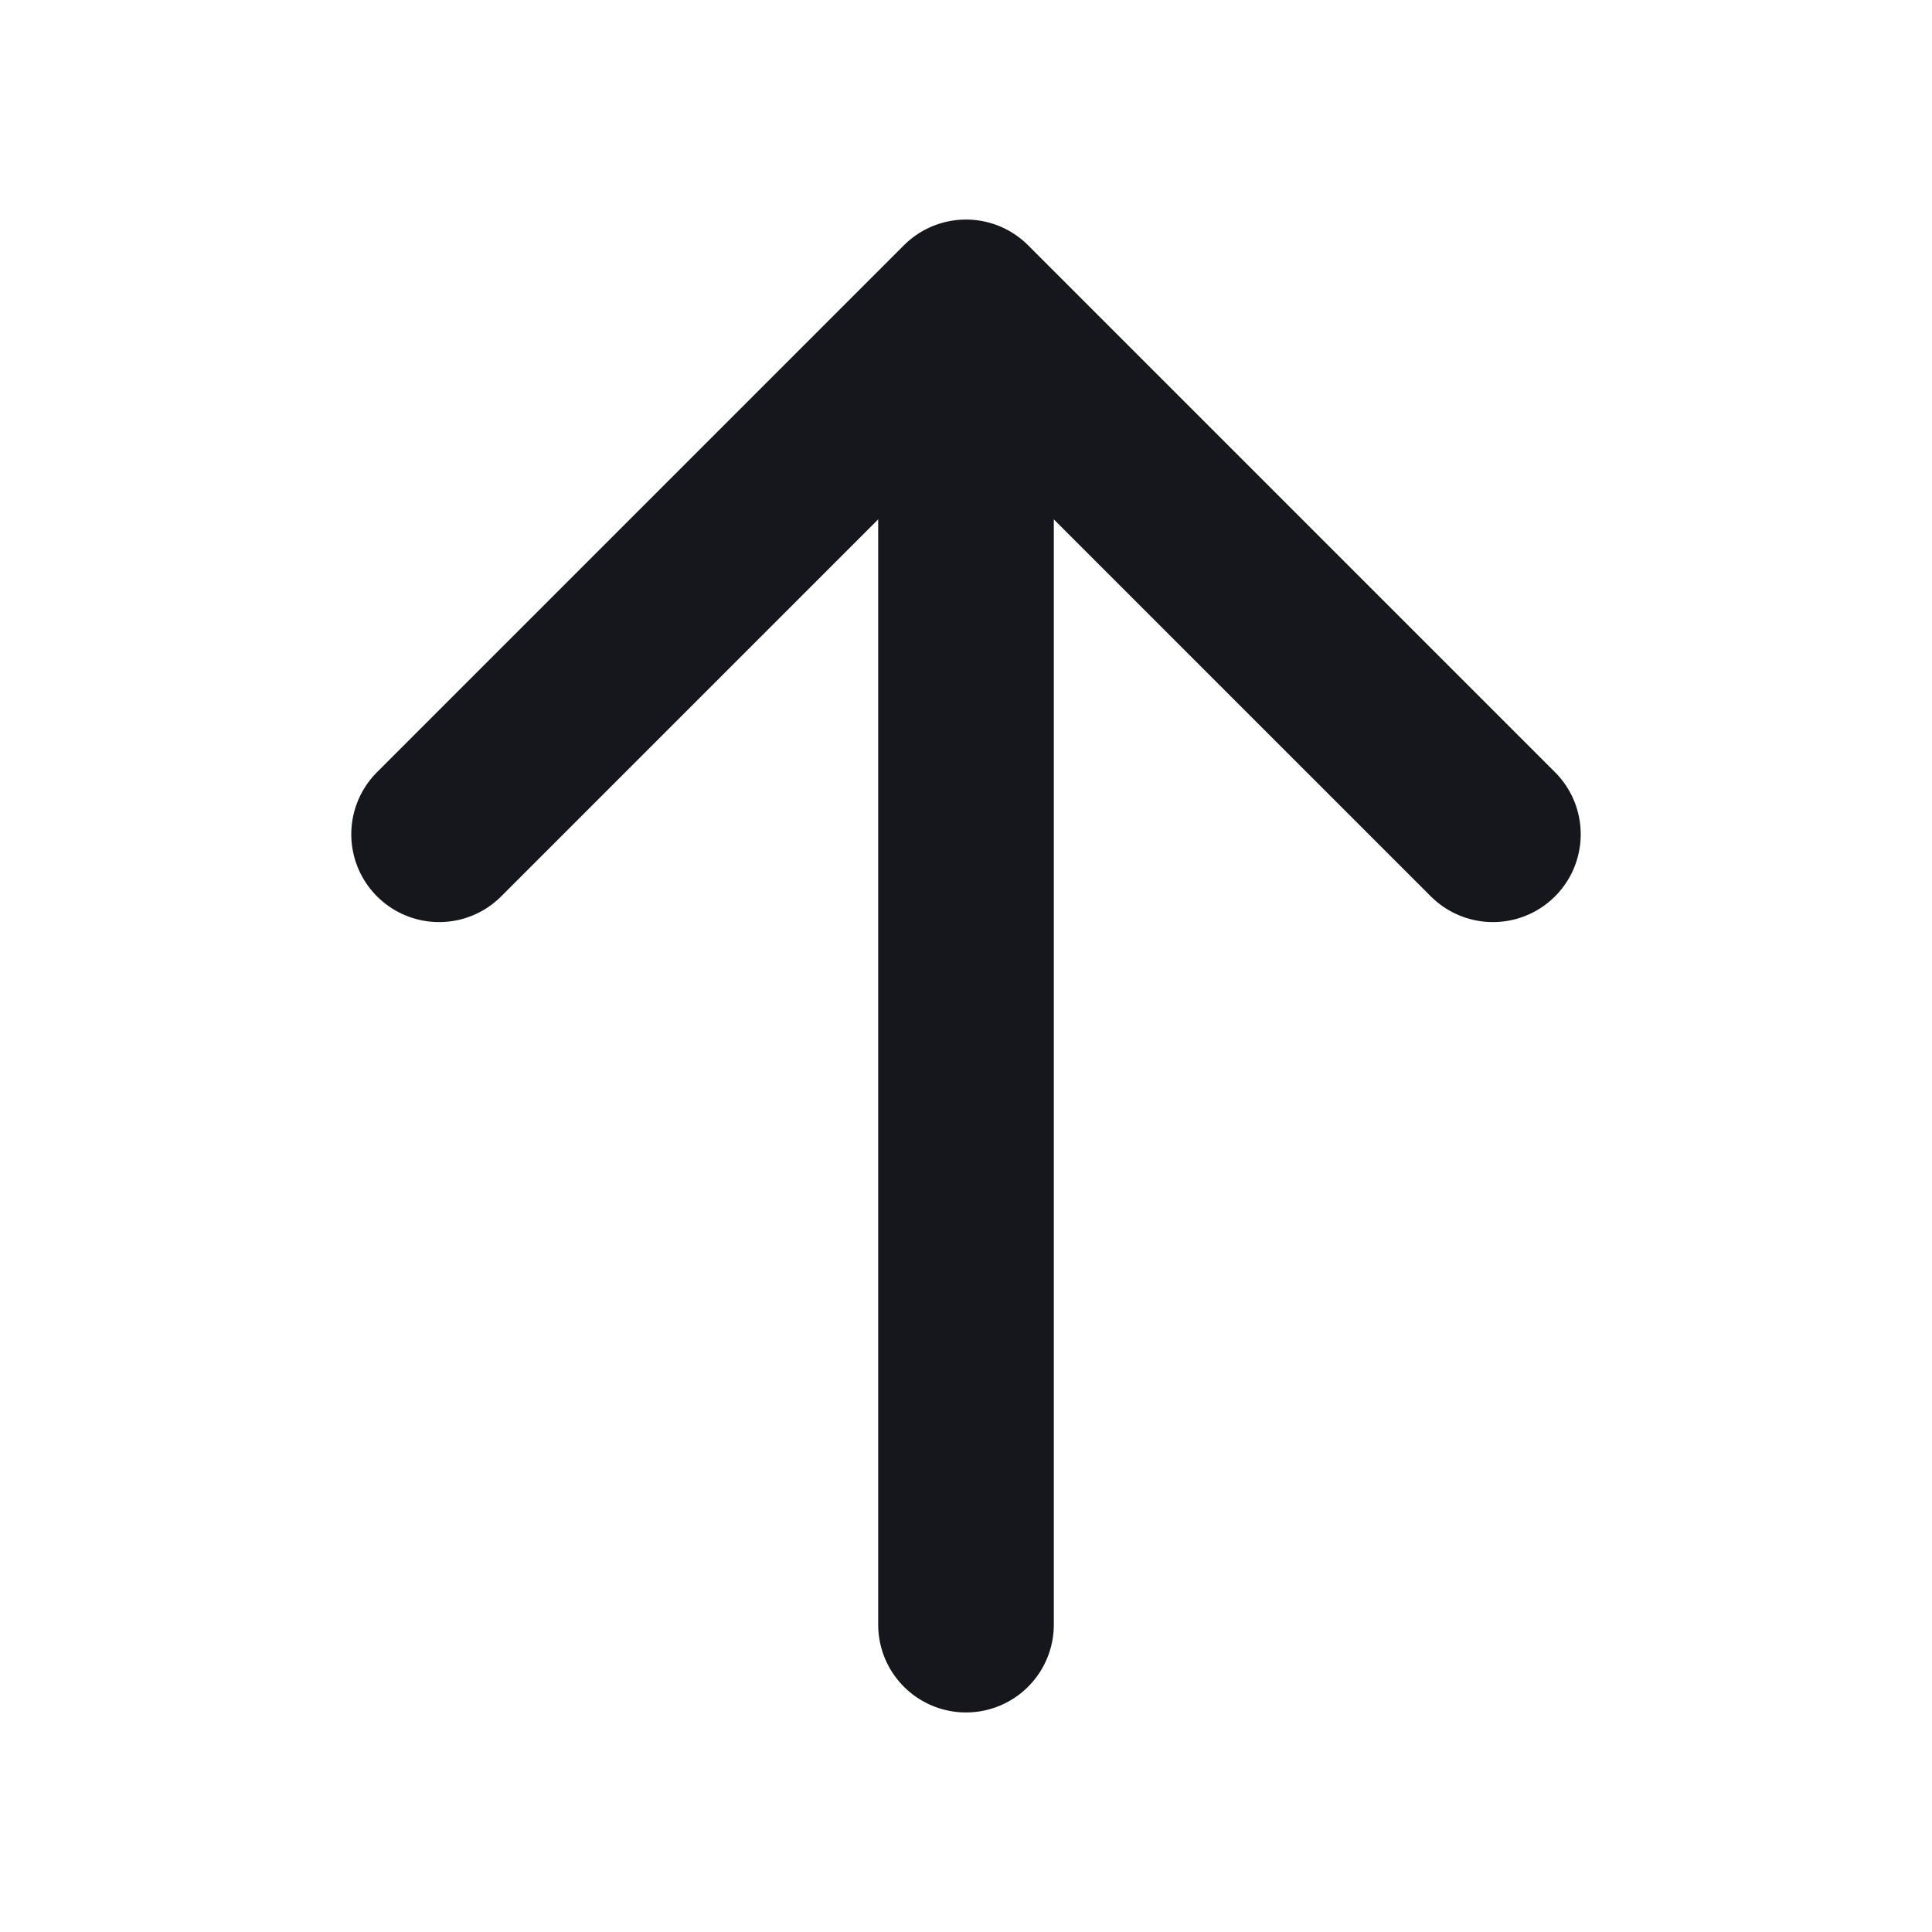
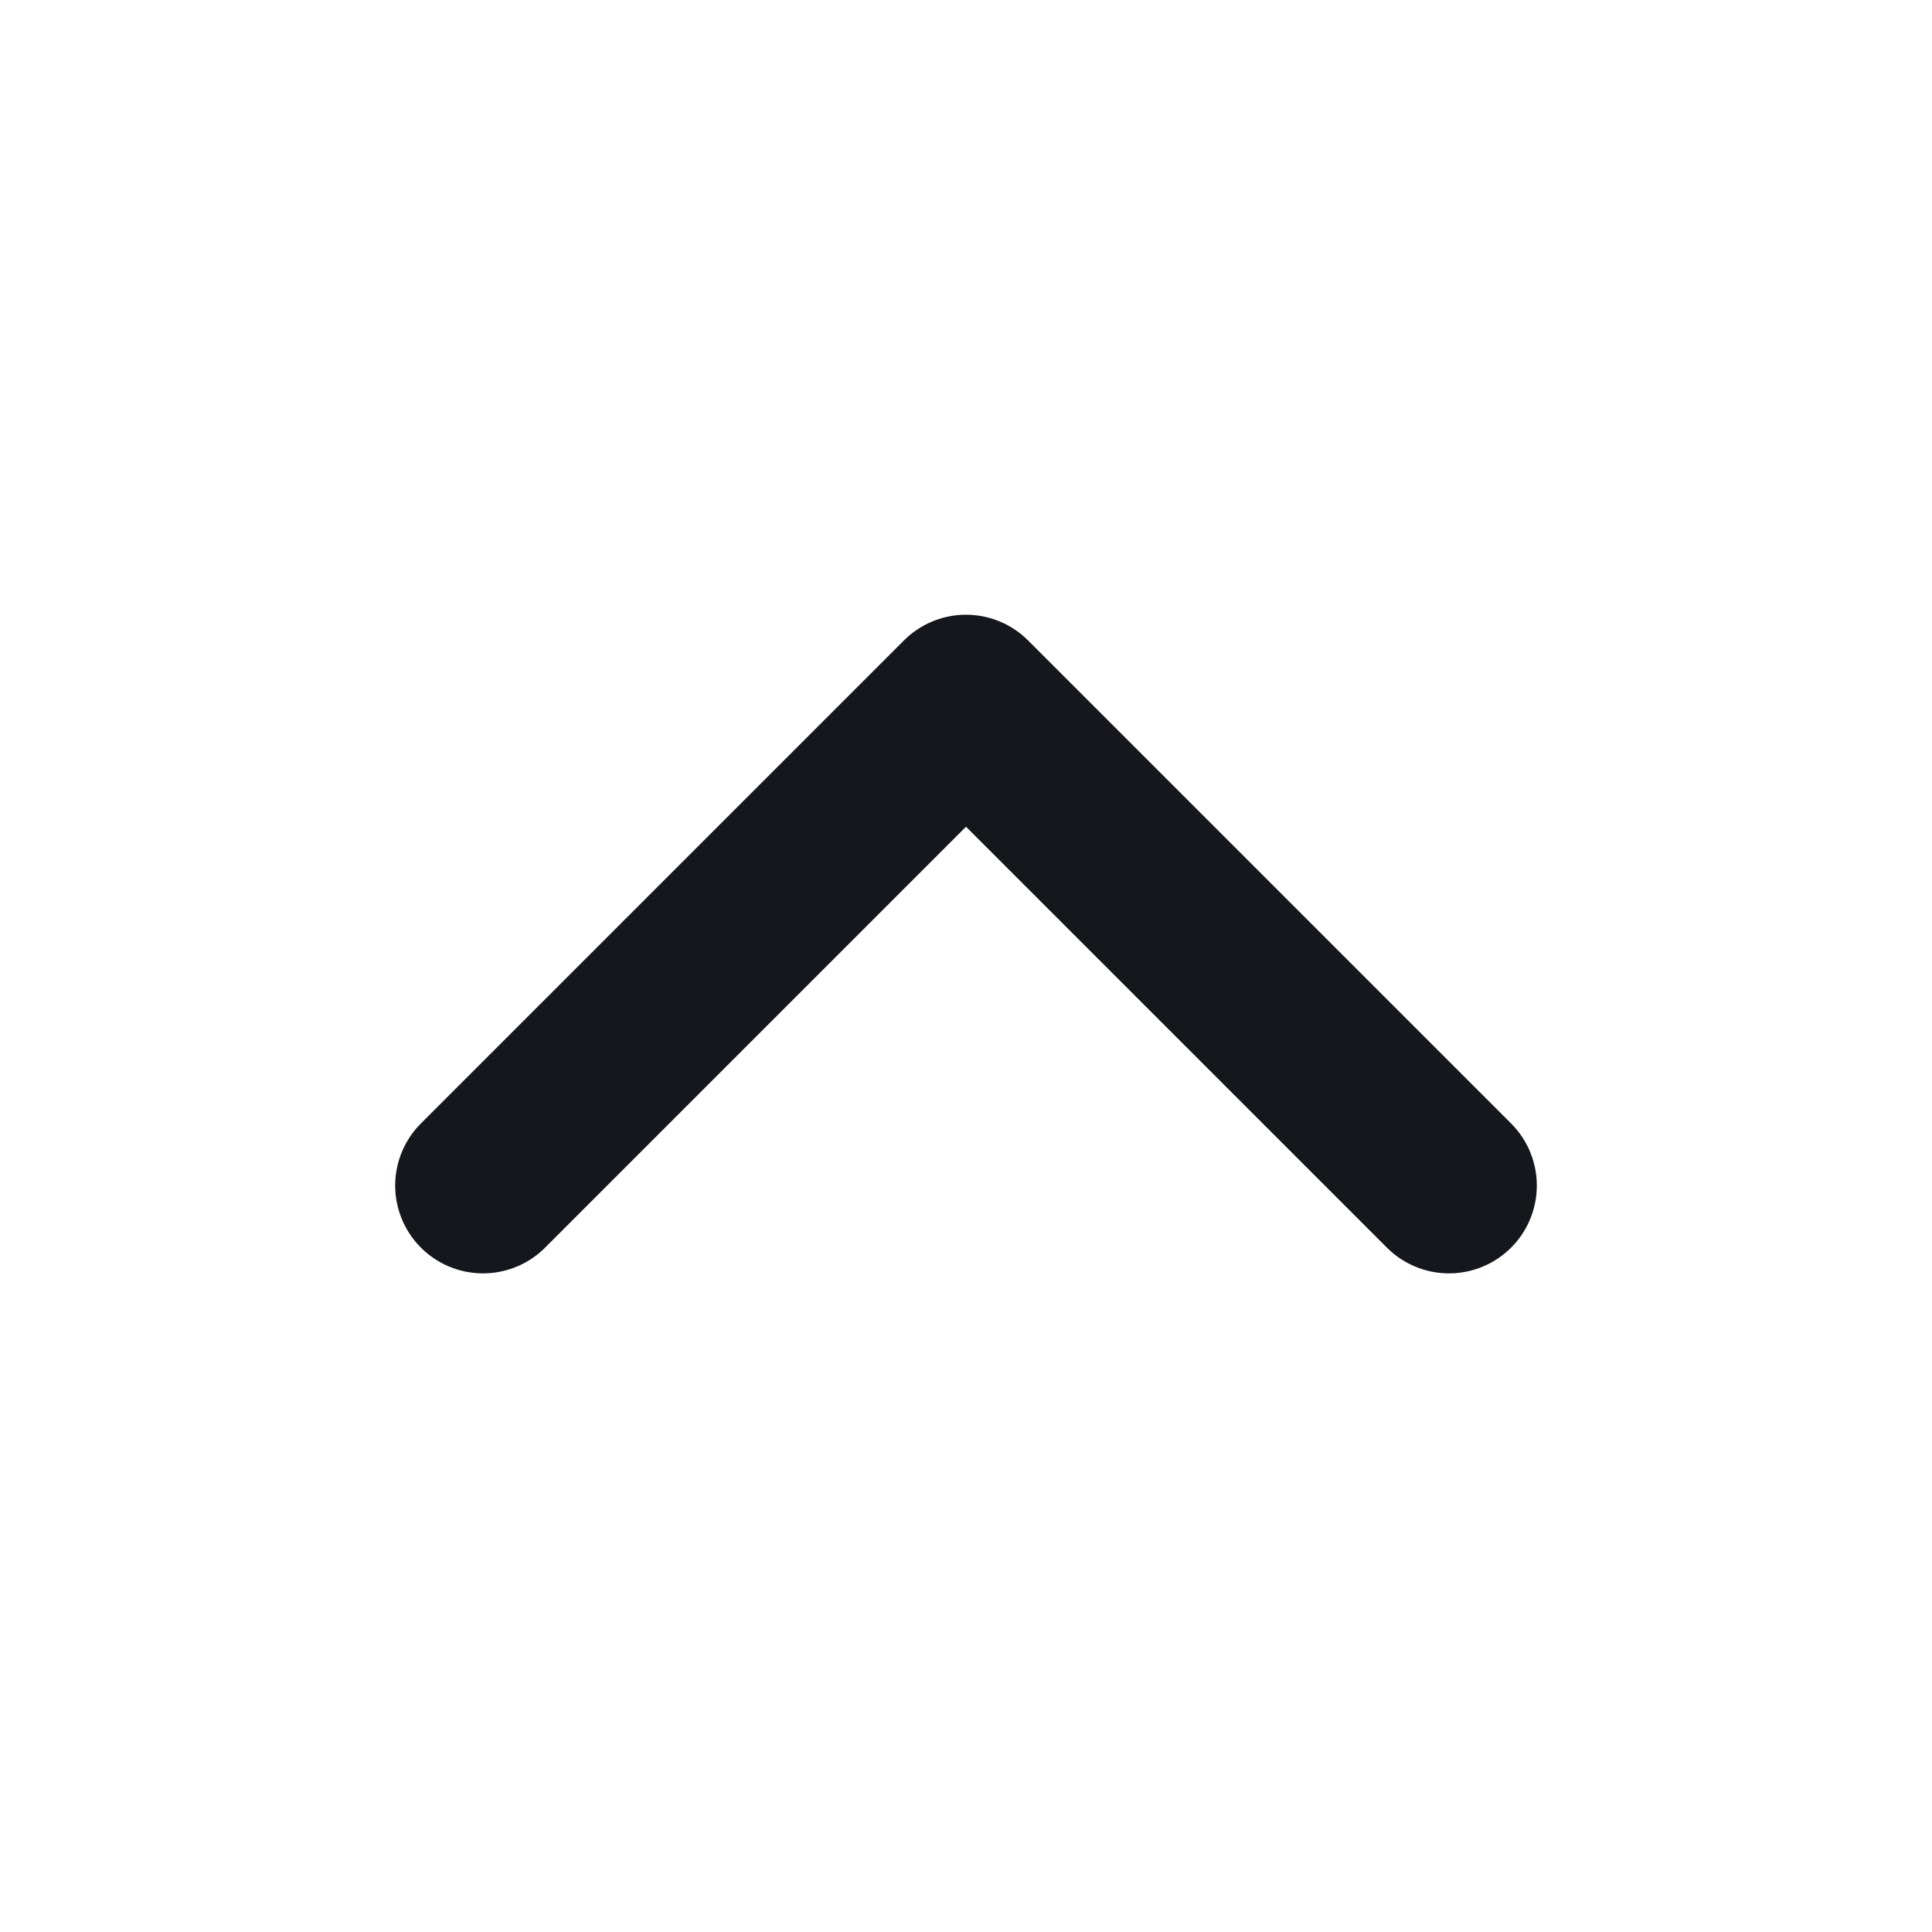
<svg xmlns="http://www.w3.org/2000/svg" width="22" height="22" viewBox="1 1 22 22">
  <style id="current-color-scheme" type="text/css">.ColorScheme-Text{color:#16171C;}.ColorScheme-Background{color:#F6F5F5;}.ColorScheme-Highlight{color:#DE2F3E;}.ColorScheme-ViewText{color:#16171C;}.ColorScheme-ViewBackground{color:#FFFFFF;}.ColorScheme-ButtonText{color:#16171C;}.ColorScheme-NegativeText{color:#C8213A;}.ColorScheme-PositiveText{color:#0E7A48;}.ColorScheme-NeutralText{color:#8F5600;}</style>
  <g class="ColorScheme-Text" fill="none" stroke="currentColor" stroke-width="2" stroke-linecap="round" stroke-linejoin="round">
-     <path d="M12 19.5V5" />
-     <path d="M6 10.5L12 4.5L18 10.5" />
+     <path d="M6.5 14.5L12 9L17.5 14.5" />
  </g>
</svg>
